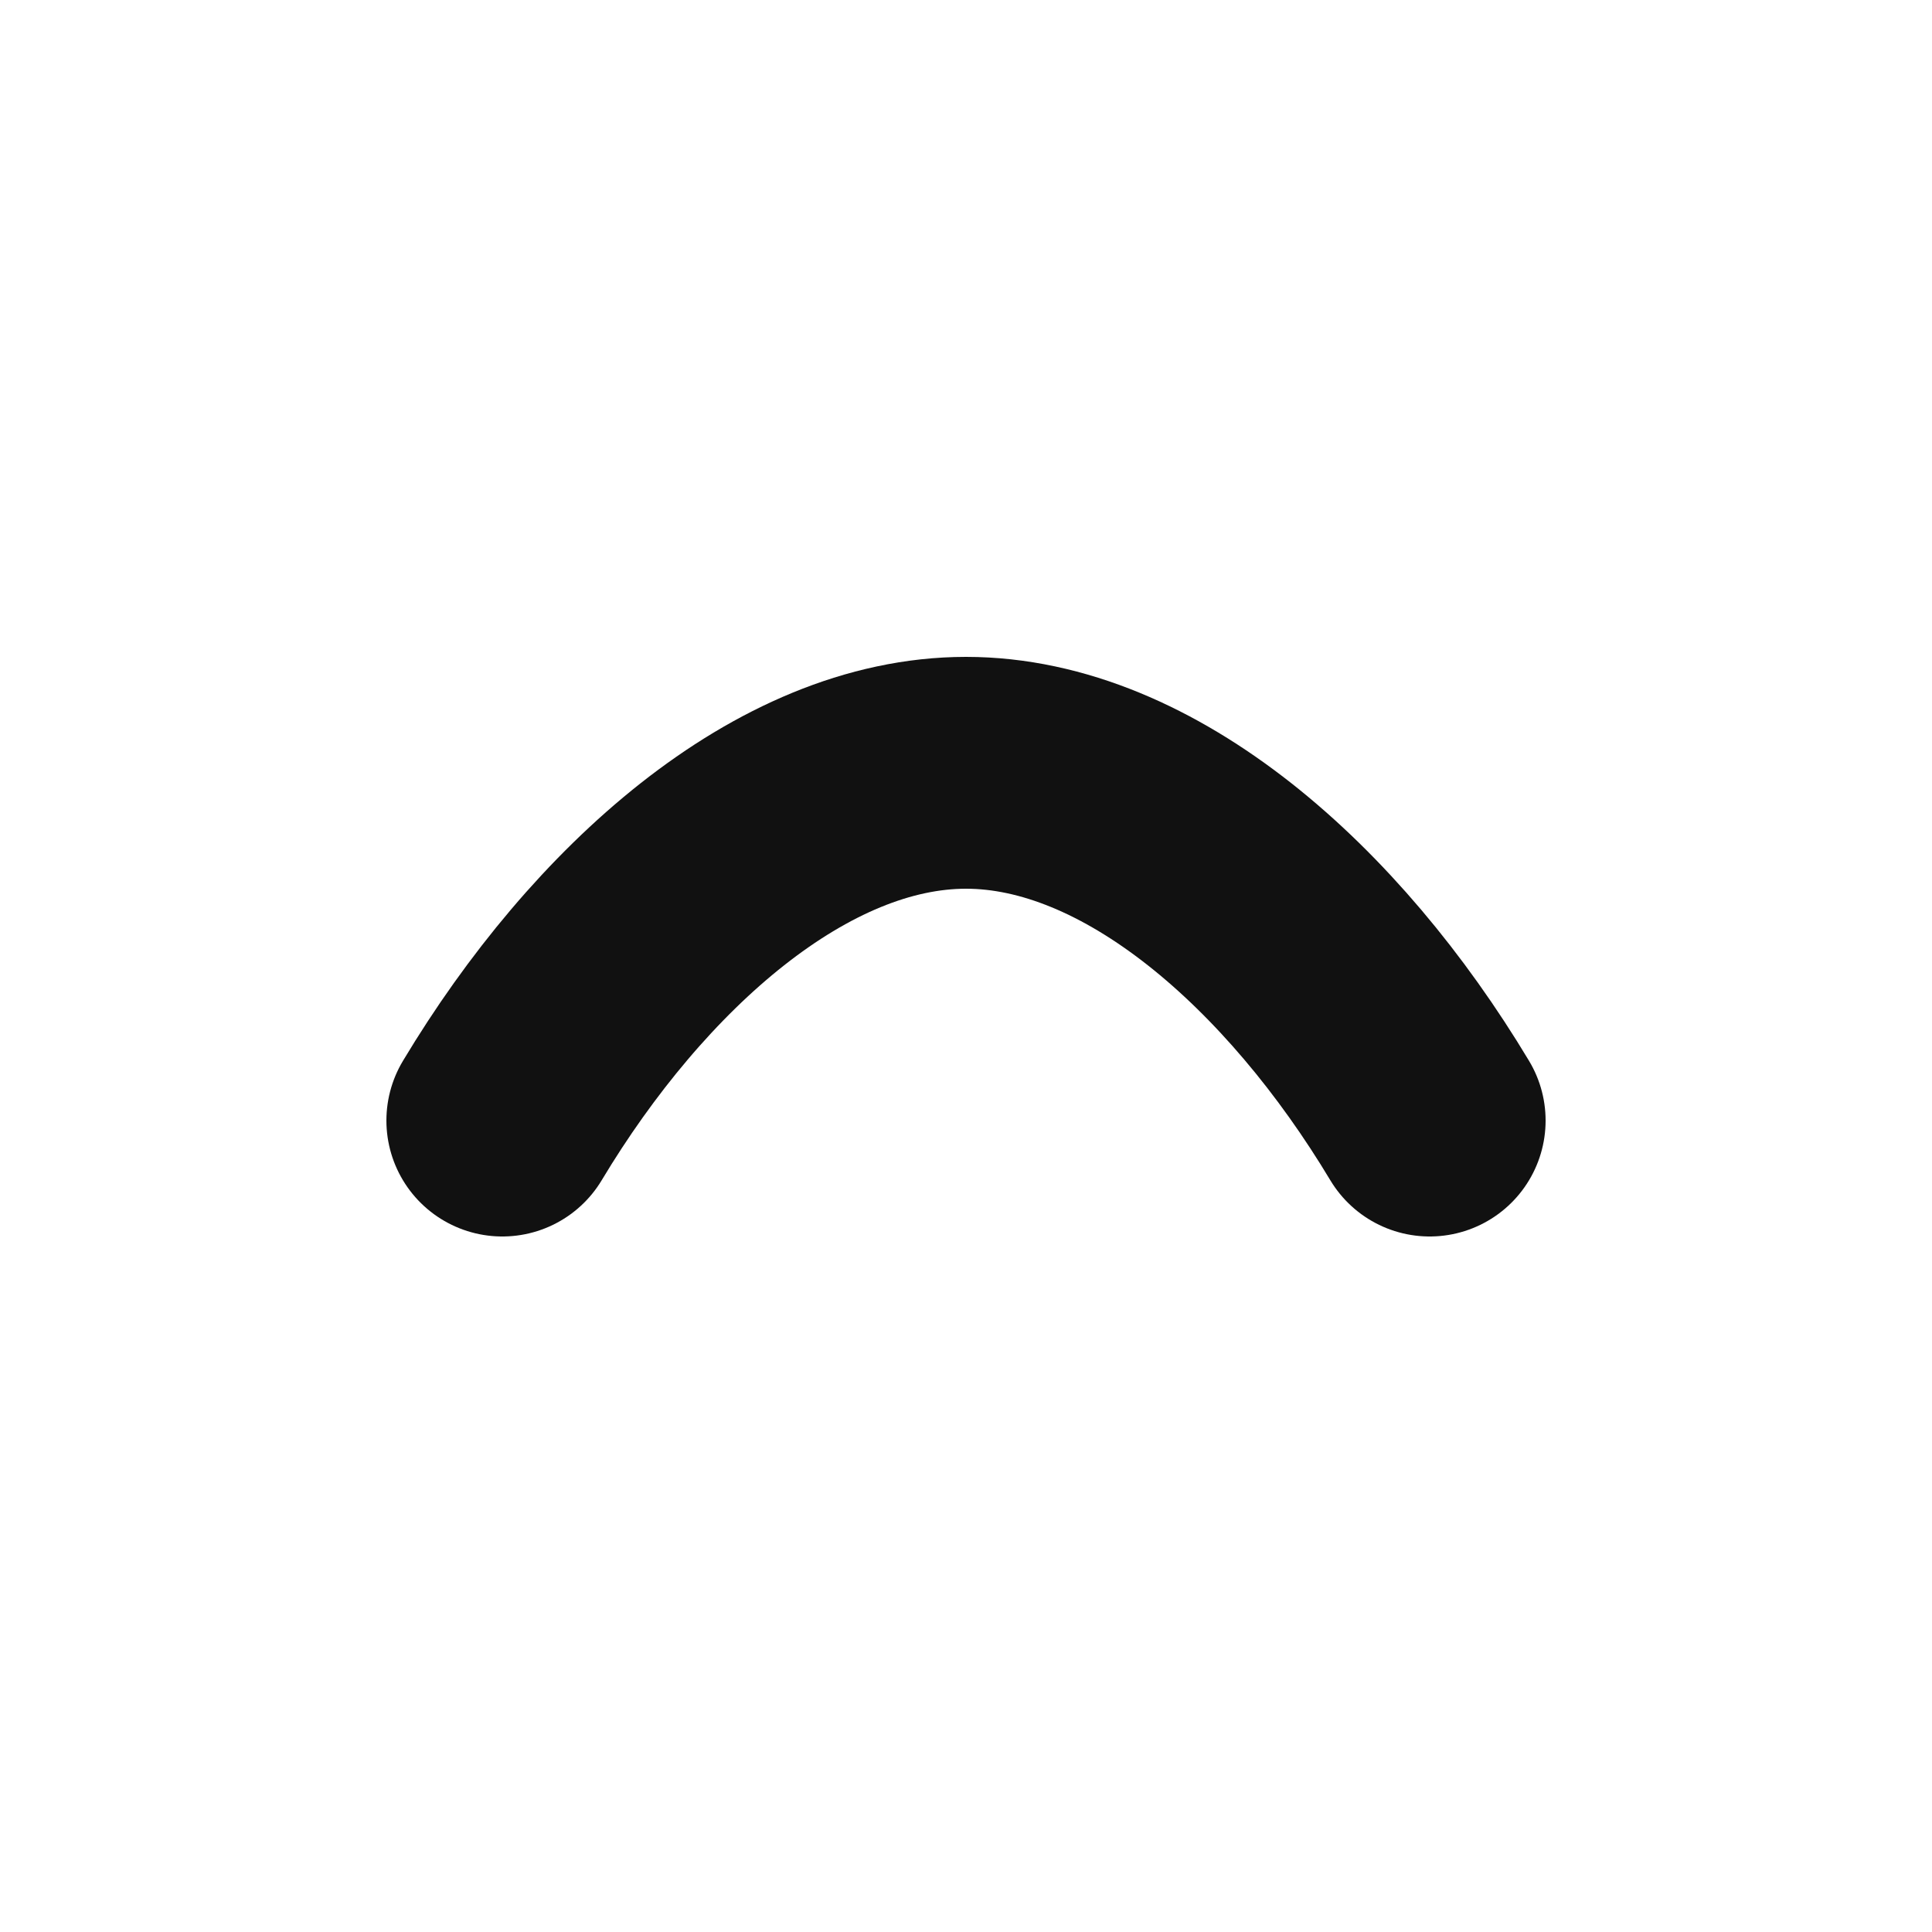
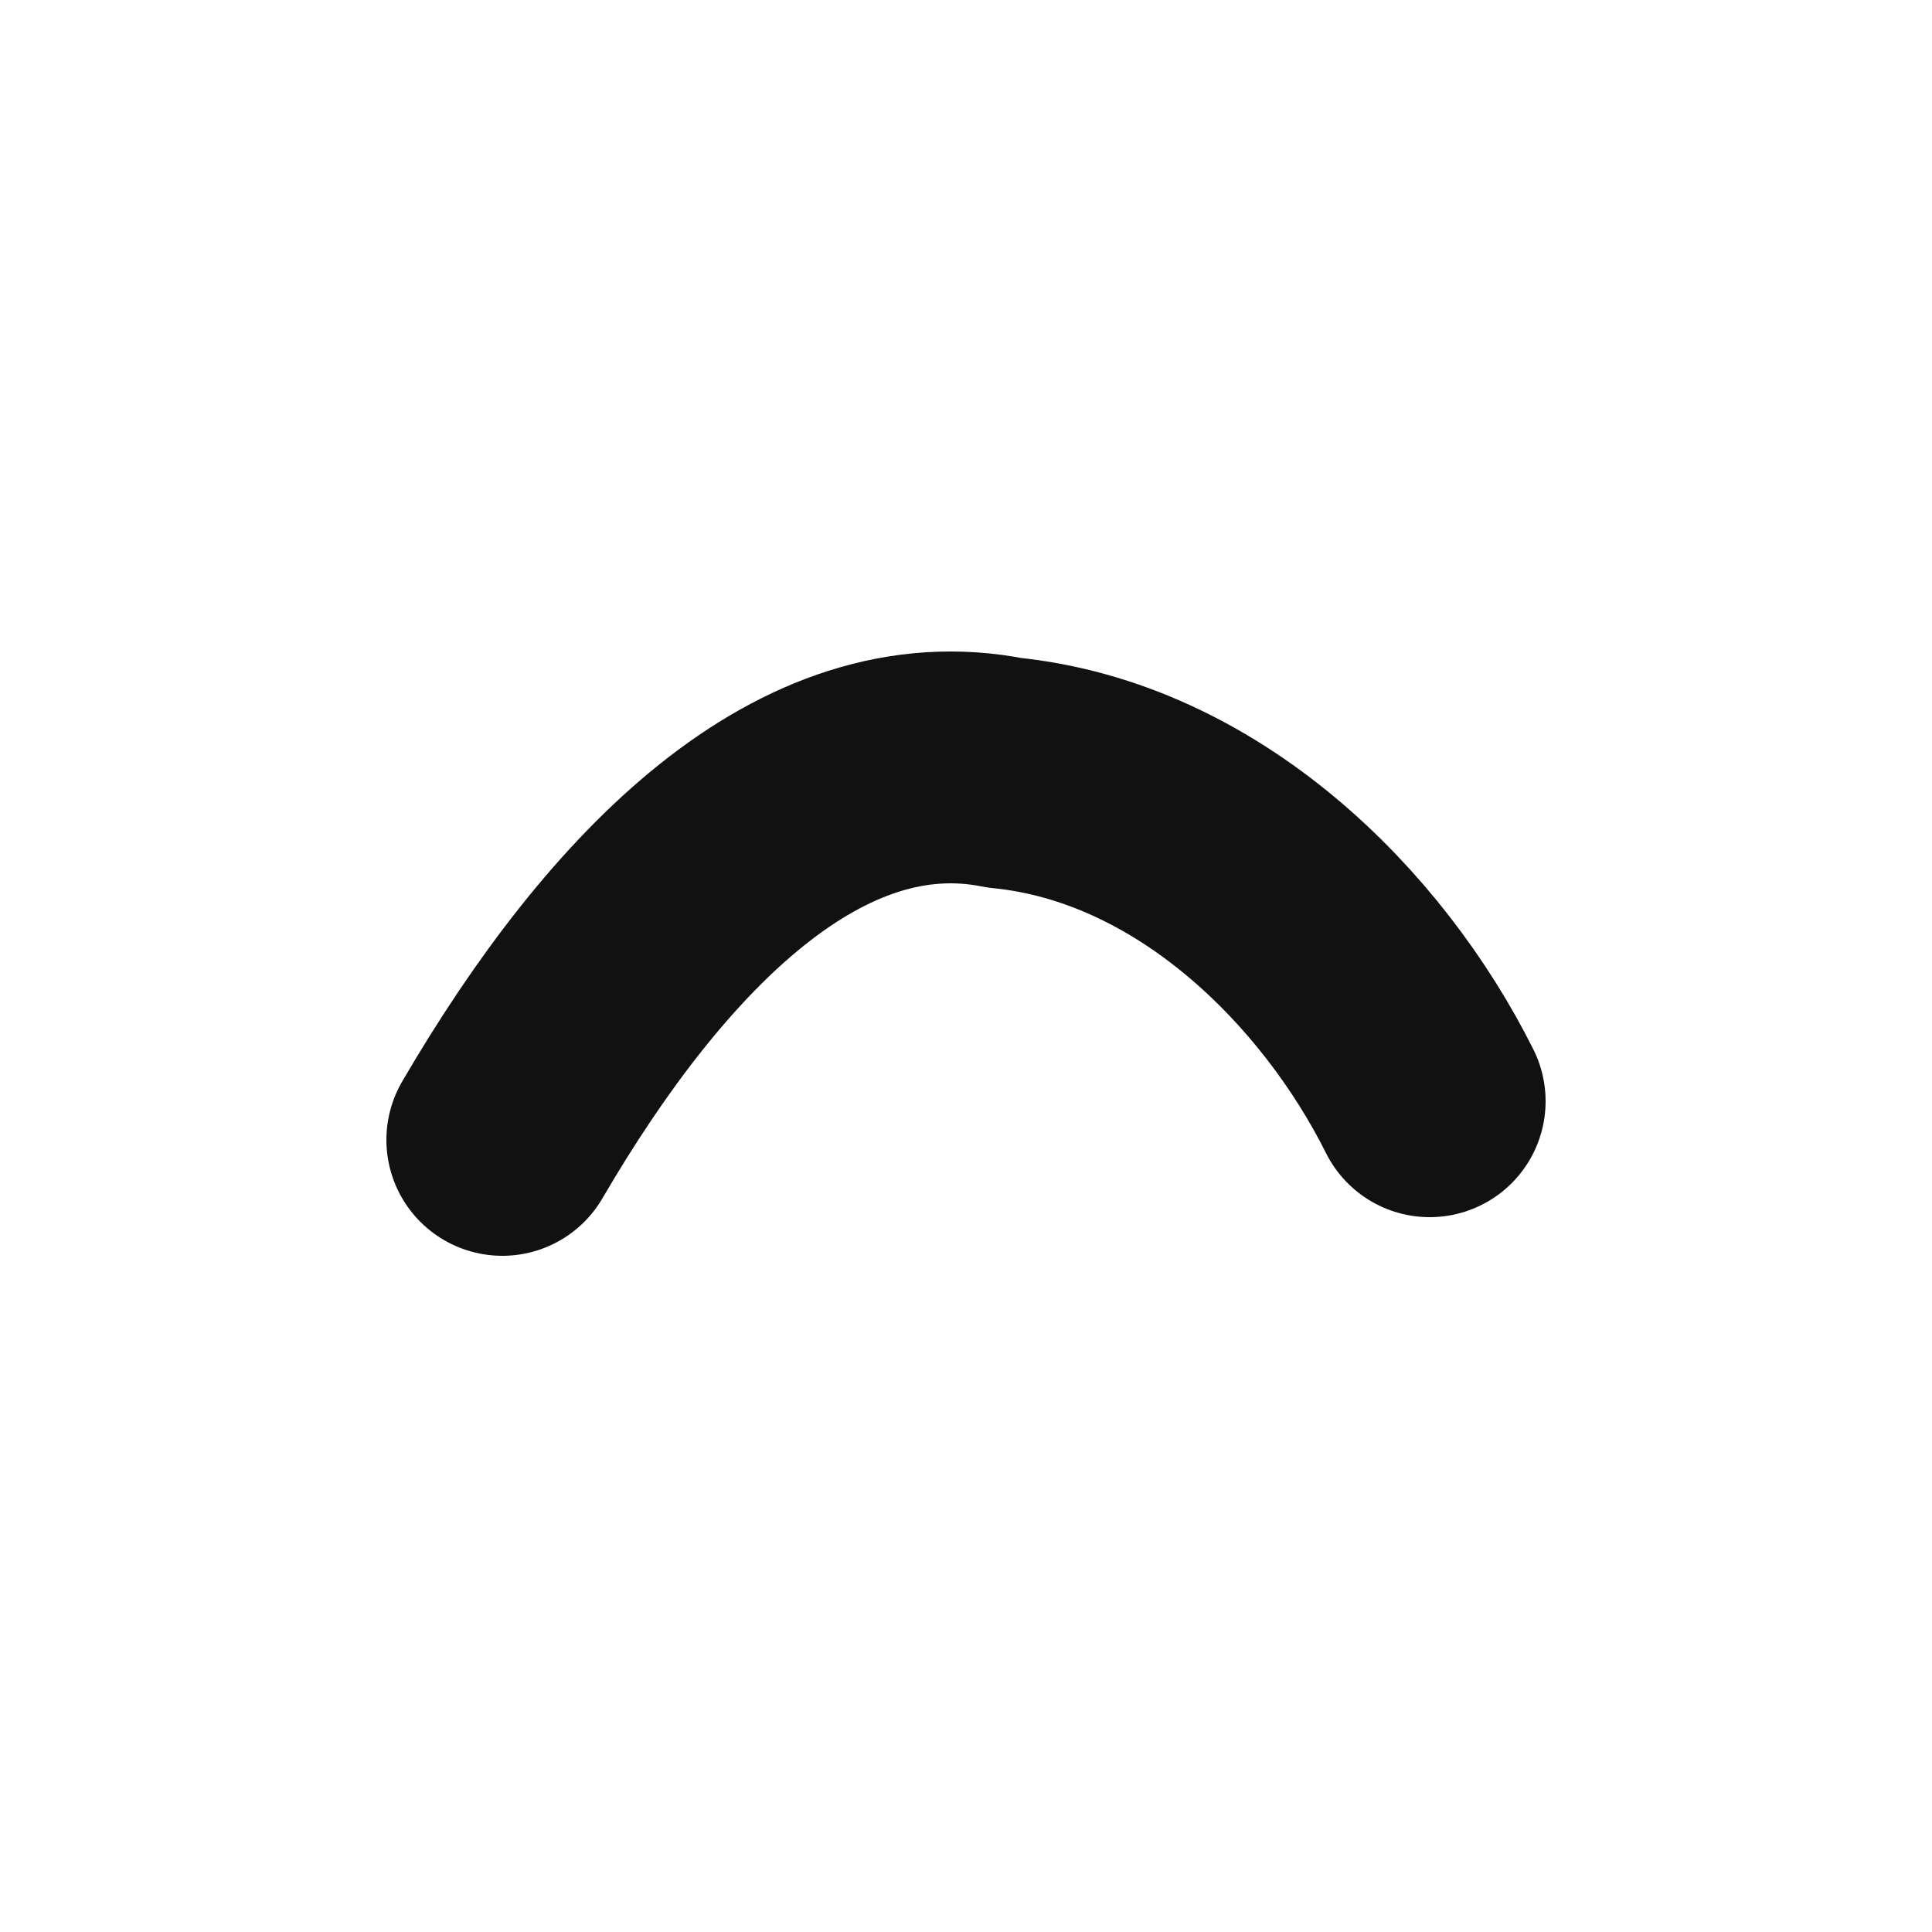
<svg xmlns="http://www.w3.org/2000/svg" viewBox="-50 -50 100 100">
-   <path d="M -24 8 C -18 -2 -9 -10 0 -10 C 9 -10 18 -2 24 8" fill="none" stroke="#111111" stroke-width="12" stroke-linecap="round" stroke-linejoin="round" />
+   <path d="M -24 9 C -17 -3 -8 -12 2 -10 C 12 -9 20 -1 24 7" fill="none" stroke="#111111" stroke-width="12" stroke-linecap="round" stroke-linejoin="round" />
</svg>
